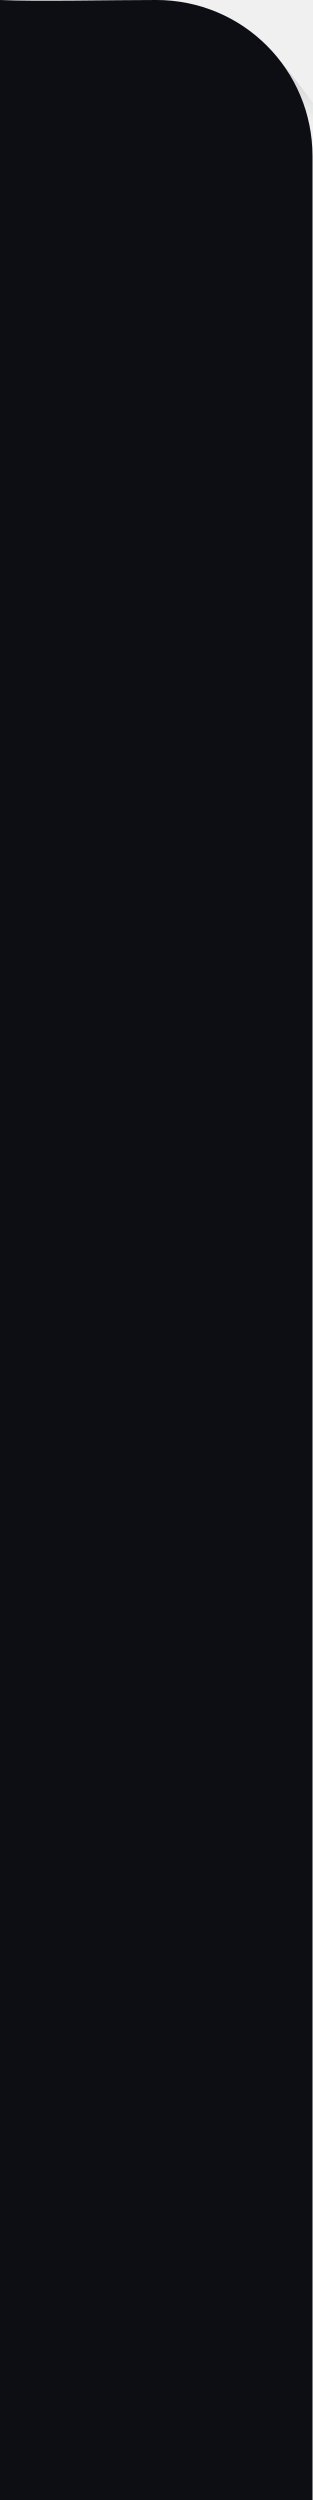
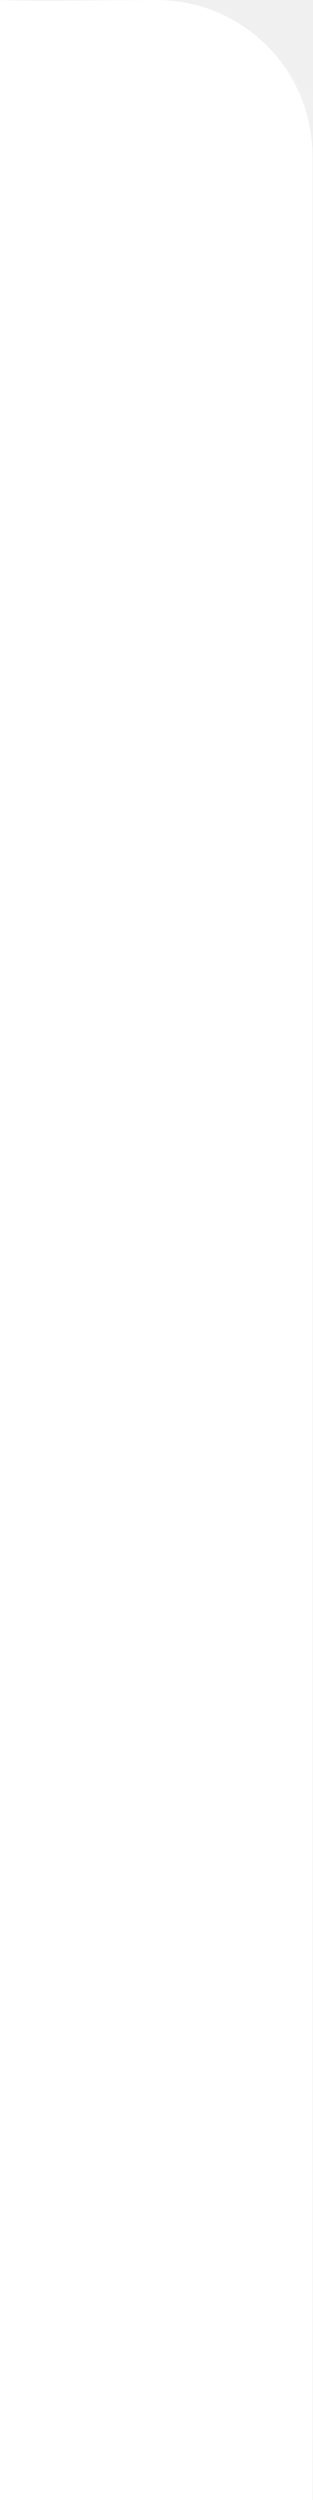
<svg xmlns="http://www.w3.org/2000/svg" xmlns:xlink="http://www.w3.org/1999/xlink" width="4" height="32" viewBox="0 0 4 32" id="svg4142" version="1.1">
  <defs id="defs4144">
    <linearGradient id="linearGradient4179">
-       <stop style="stop-color:#0c0e14;stop-opacity:1;" offset="0" id="stop4181" />
-       <stop style="stop-color:#0c0e14;stop-opacity:0;" offset="1" id="stop4183" />
+       <stop style="stop-color:#ffffff;stop-opacity:1;" offset="0" id="stop4181" />
+       <stop style="stop-color:#ffffff;stop-opacity:0;" offset="1" id="stop4183" />
    </linearGradient>
    <linearGradient xlink:href="#linearGradient4179" id="linearGradient4185" x1="1.016" y1="1021.385" x2="1.04" y2="1021.876" gradientUnits="userSpaceOnUse" gradientTransform="matrix(-1,0,0,1,4,0)" />
  </defs>
  <g id="layer1" transform="translate(0,-1020.362)">
-     <path style="opacity:1;fill:#0c0e14;fill-opacity:1;fill-rule:nonzero;stroke:none;stroke-width:2.745;stroke-linecap:butt;stroke-linejoin:miter;stroke-miterlimit:4;stroke-dasharray:none;stroke-dashoffset:478.437;stroke-opacity:1" d="m 2,1020.362 c 1.108,0 2,0.892 2,2 l 0,21 0,7 0,2 -2,0 -2,0 0,-2 0,-7 0,-23 c 0.426,0.024 1.442,0 2,0 z" id="rect4140" />
+     <path style="opacity:1;fill:#ffffff;fill-opacity:1;fill-rule:nonzero;stroke:none;stroke-width:2.745;stroke-linecap:butt;stroke-linejoin:miter;stroke-miterlimit:4;stroke-dasharray:none;stroke-dashoffset:478.437;stroke-opacity:1" d="m 2,1020.362 c 1.108,0 2,0.892 2,2 l 0,21 0,7 0,2 -2,0 -2,0 0,-2 0,-7 0,-23 c 0.426,0.024 1.442,0 2,0 z" id="rect4140" />
    <path style="fill:none;fill-rule:evenodd;stroke:url(#linearGradient4185);stroke-width:1;stroke-linecap:square;stroke-linejoin:round;stroke-miterlimit:0;stroke-dasharray:none;stroke-opacity:0.097" d="m 3.605,1021.98 c 0,0 -0.478,-0.689 -0.826,-0.902 C 2.549,1020.937 2,1020.862 2,1020.862 l -2,0" id="path4153" />
  </g>
</svg>
